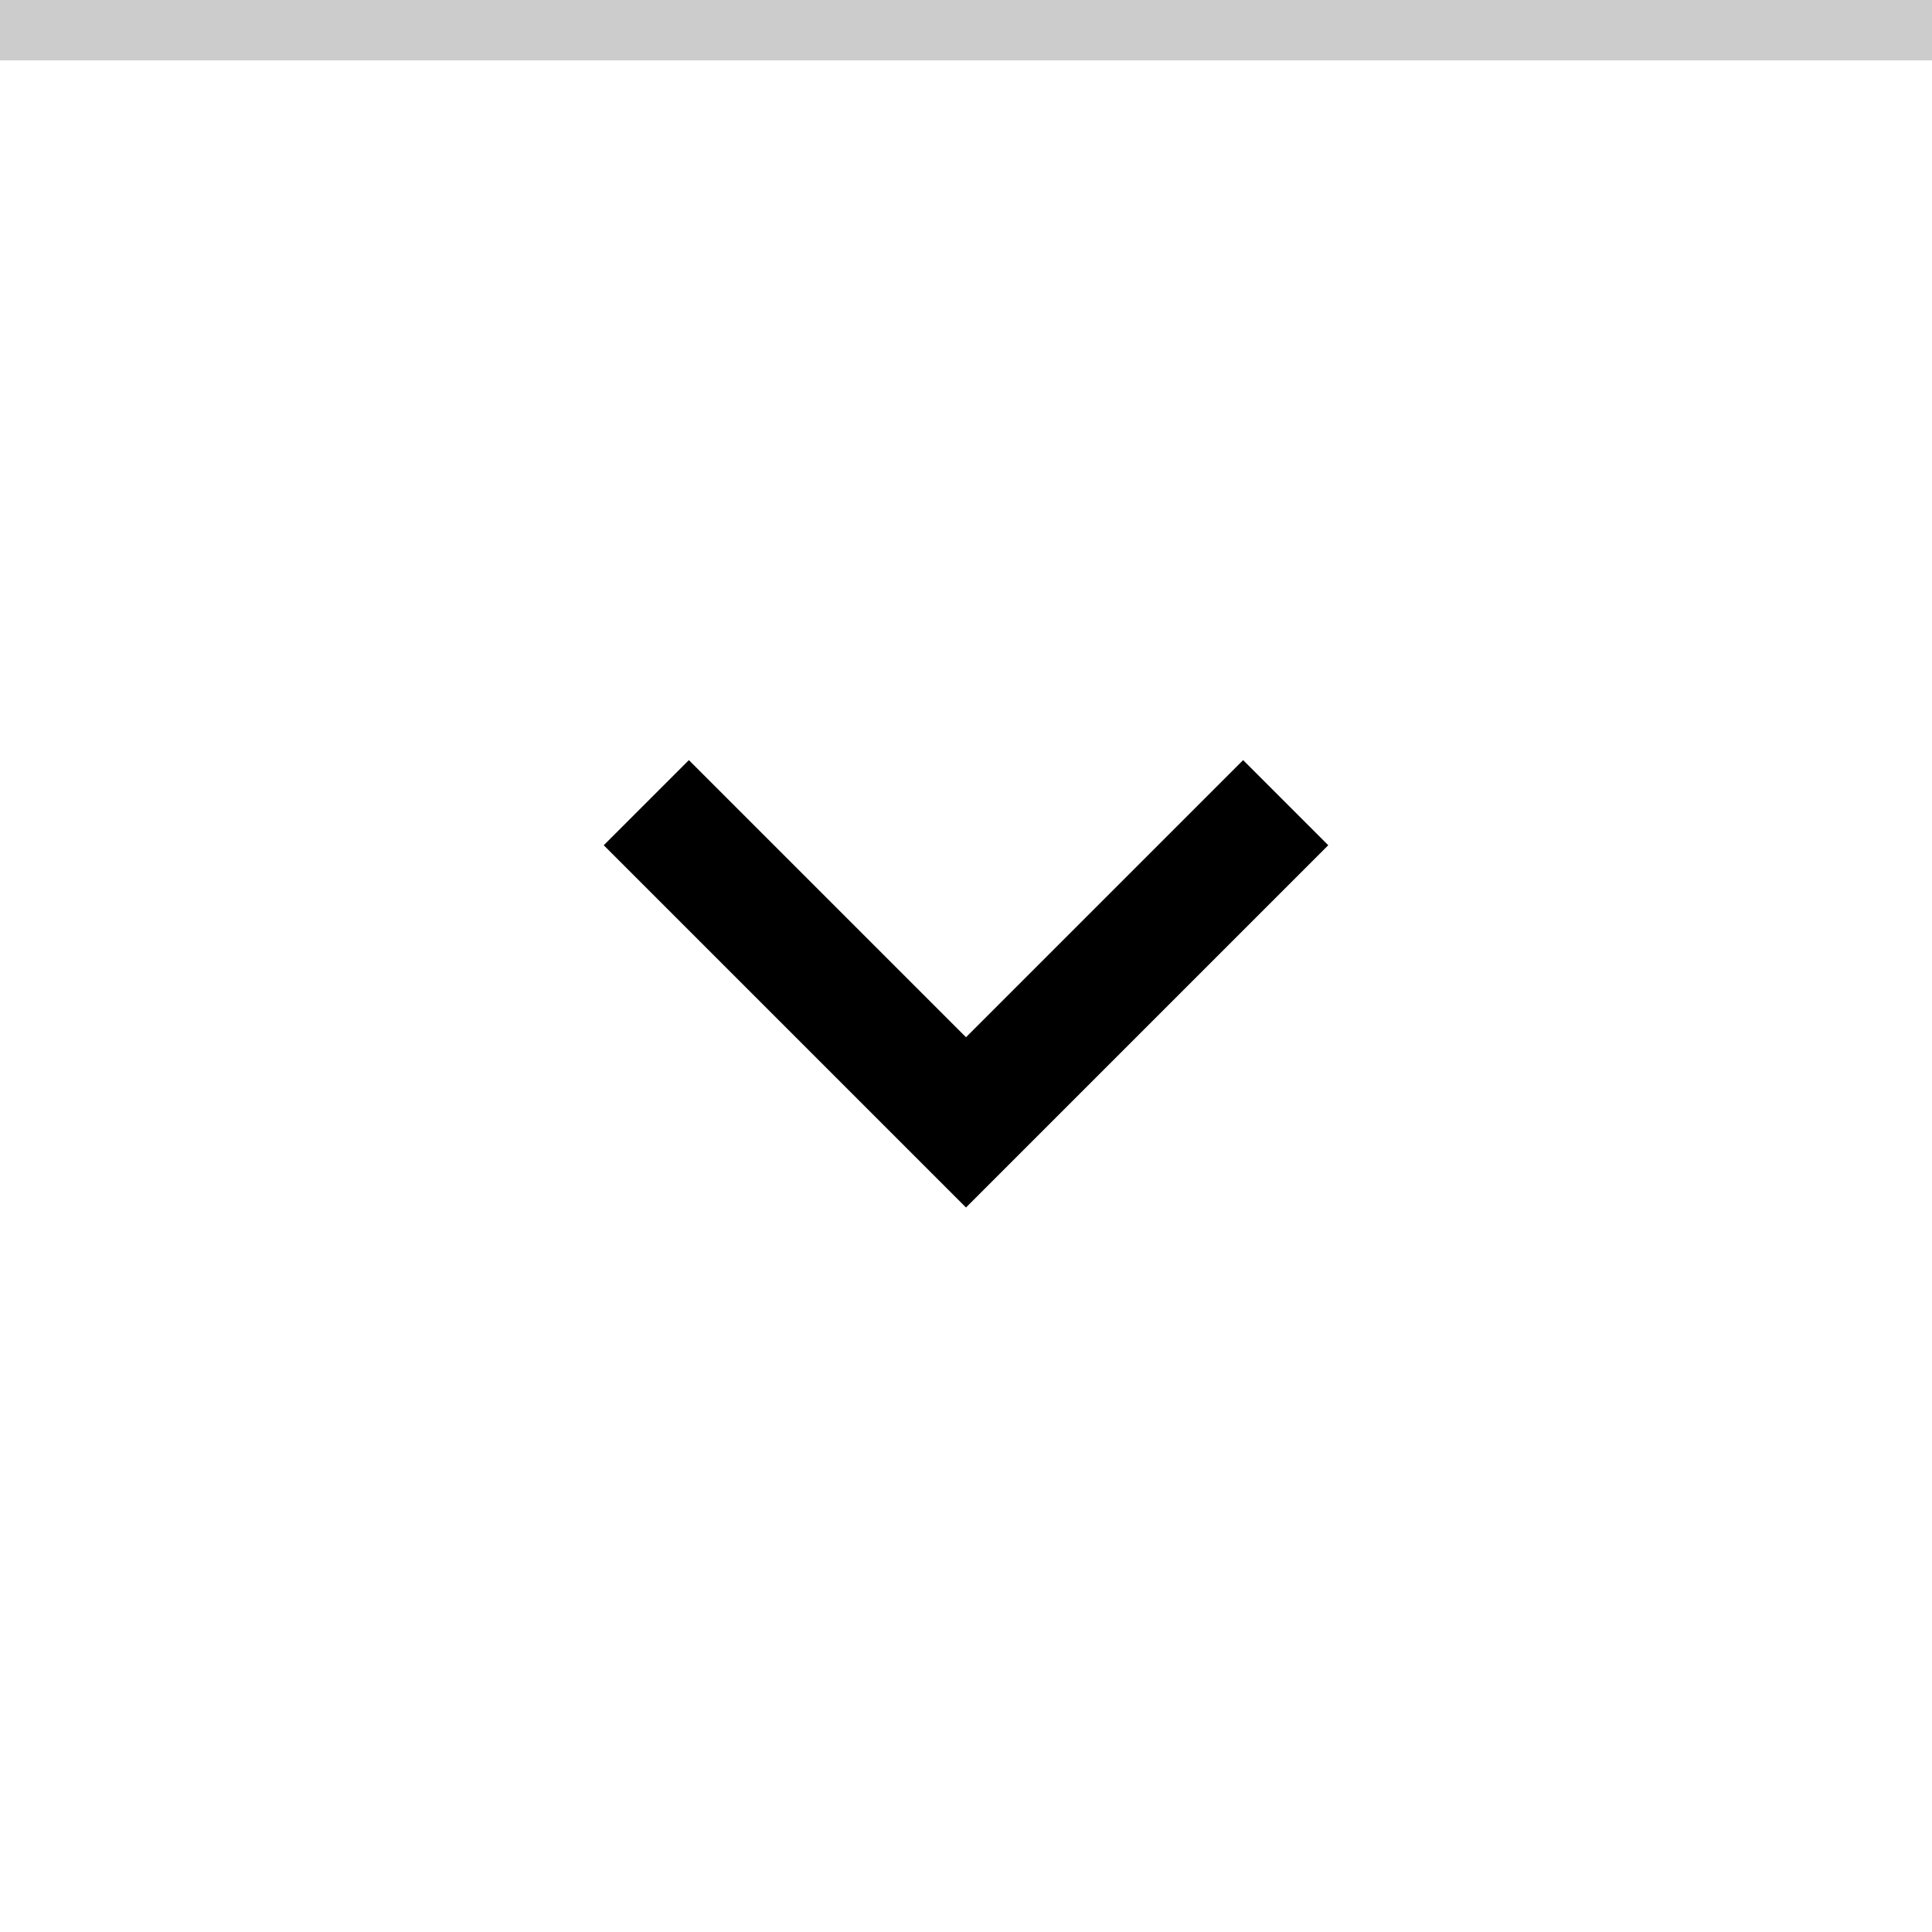
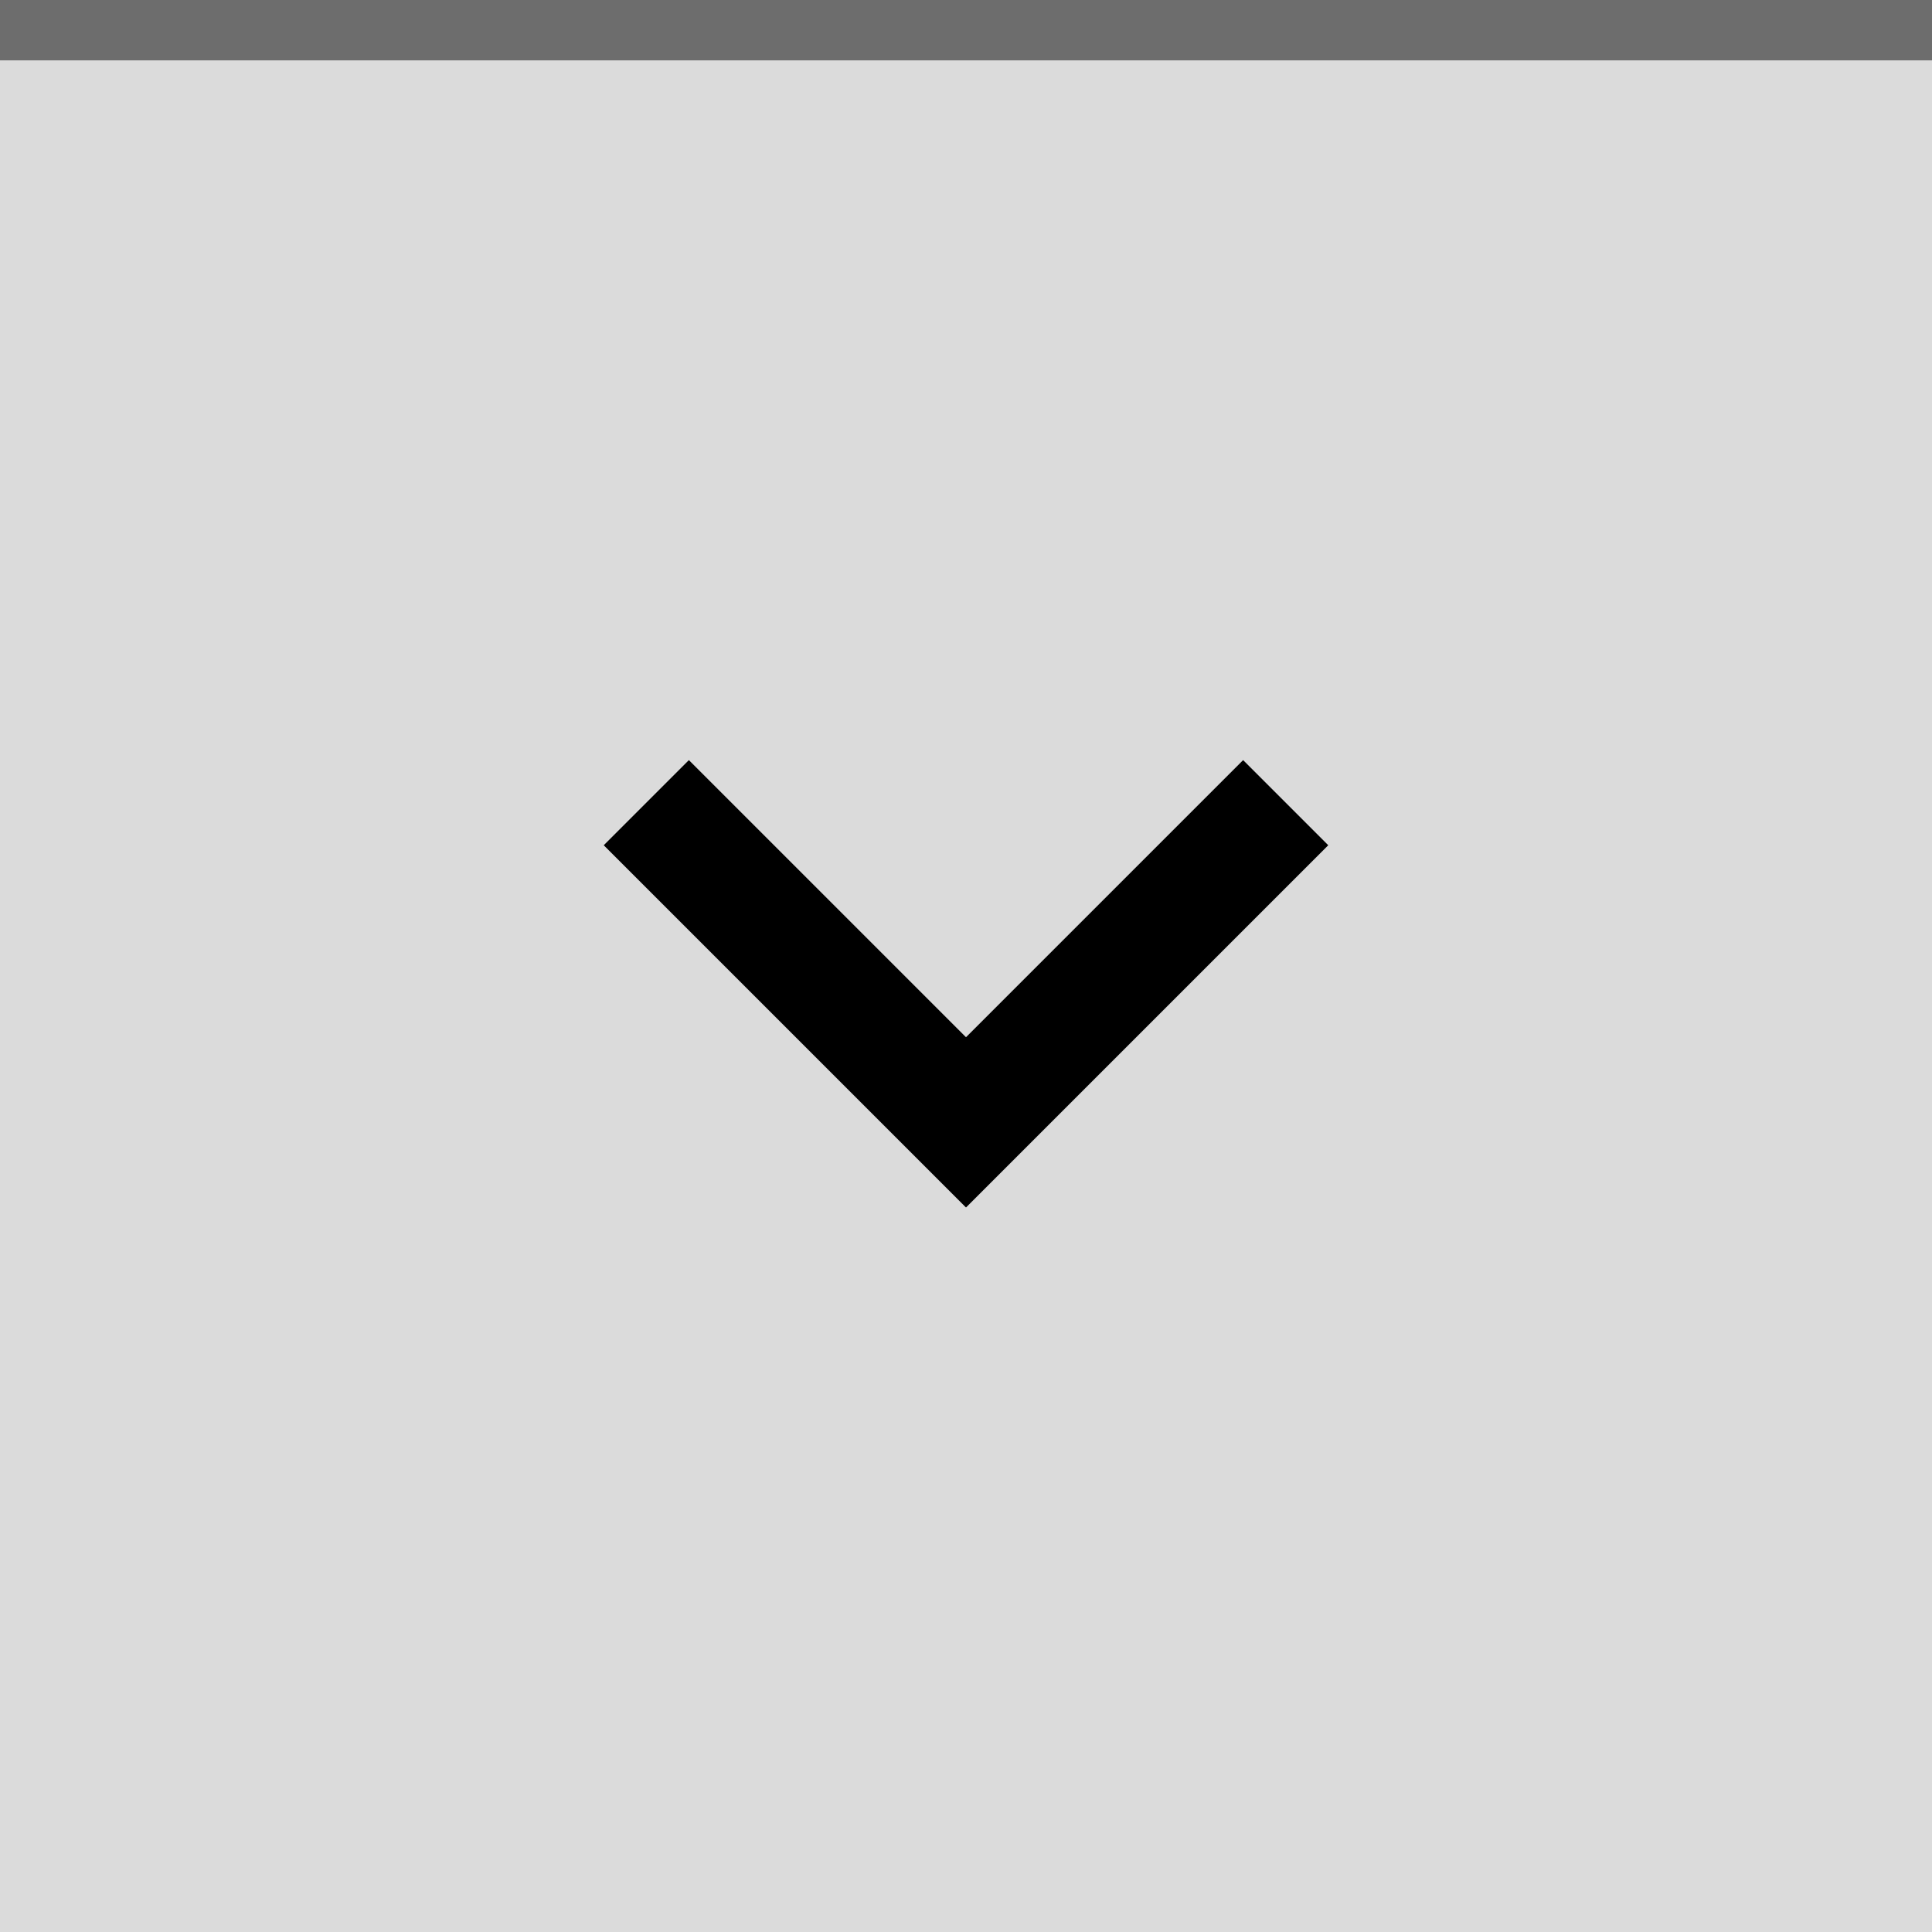
<svg xmlns="http://www.w3.org/2000/svg" width="32" height="32" viewBox="0 0 32 32" version="1.1" id="svg102">
  <defs id="defs106" />
-   <rect width="32" height="32" fill="#D6D6D6" id="rect92" style="fill:#ffffff;fill-opacity:1" />
-   <g style="opacity:1" fill="#000000" opacity="0.38" id="g100">
-     <circle cx="16" cy="16" r="12" opacity="0" id="circle96" />
-     <path d="m22 14-1.41-1.41-4.59 4.59-4.59-4.59-1.41 1.41l6 6z" id="path98" />
+   <rect width="32" height="32" fill="#D6D6D6" id="rect92" style="fill:#dbdbdb;fill-opacity:1" />
+   <g style="opacity:1;fill:#000000;fill-opacity:1" fill="#000000" opacity="0.38" id="g100">
+     <circle cx="16" cy="16" r="12" opacity="0" id="circle96" style="fill:#000000;fill-opacity:1" />
+     <path d="m22 14-1.41-1.41-4.59 4.59-4.59-4.59-1.41 1.41l6 6z" id="path98" style="fill:#000000;fill-opacity:1" />
  </g>
-   <rect width="32" height="1" fill="#FFFFFF" fill-opacity="0.4" id="rect166" style="opacity:0.2;fill:#000000;fill-opacity:1" x="0" y="0" />
+   <rect width="32" height="1" fill="#FFFFFF" fill-opacity="0.4" id="rect166" style="opacity:0.5;fill:#000000;fill-opacity:1" x="0" y="0" />
</svg>
